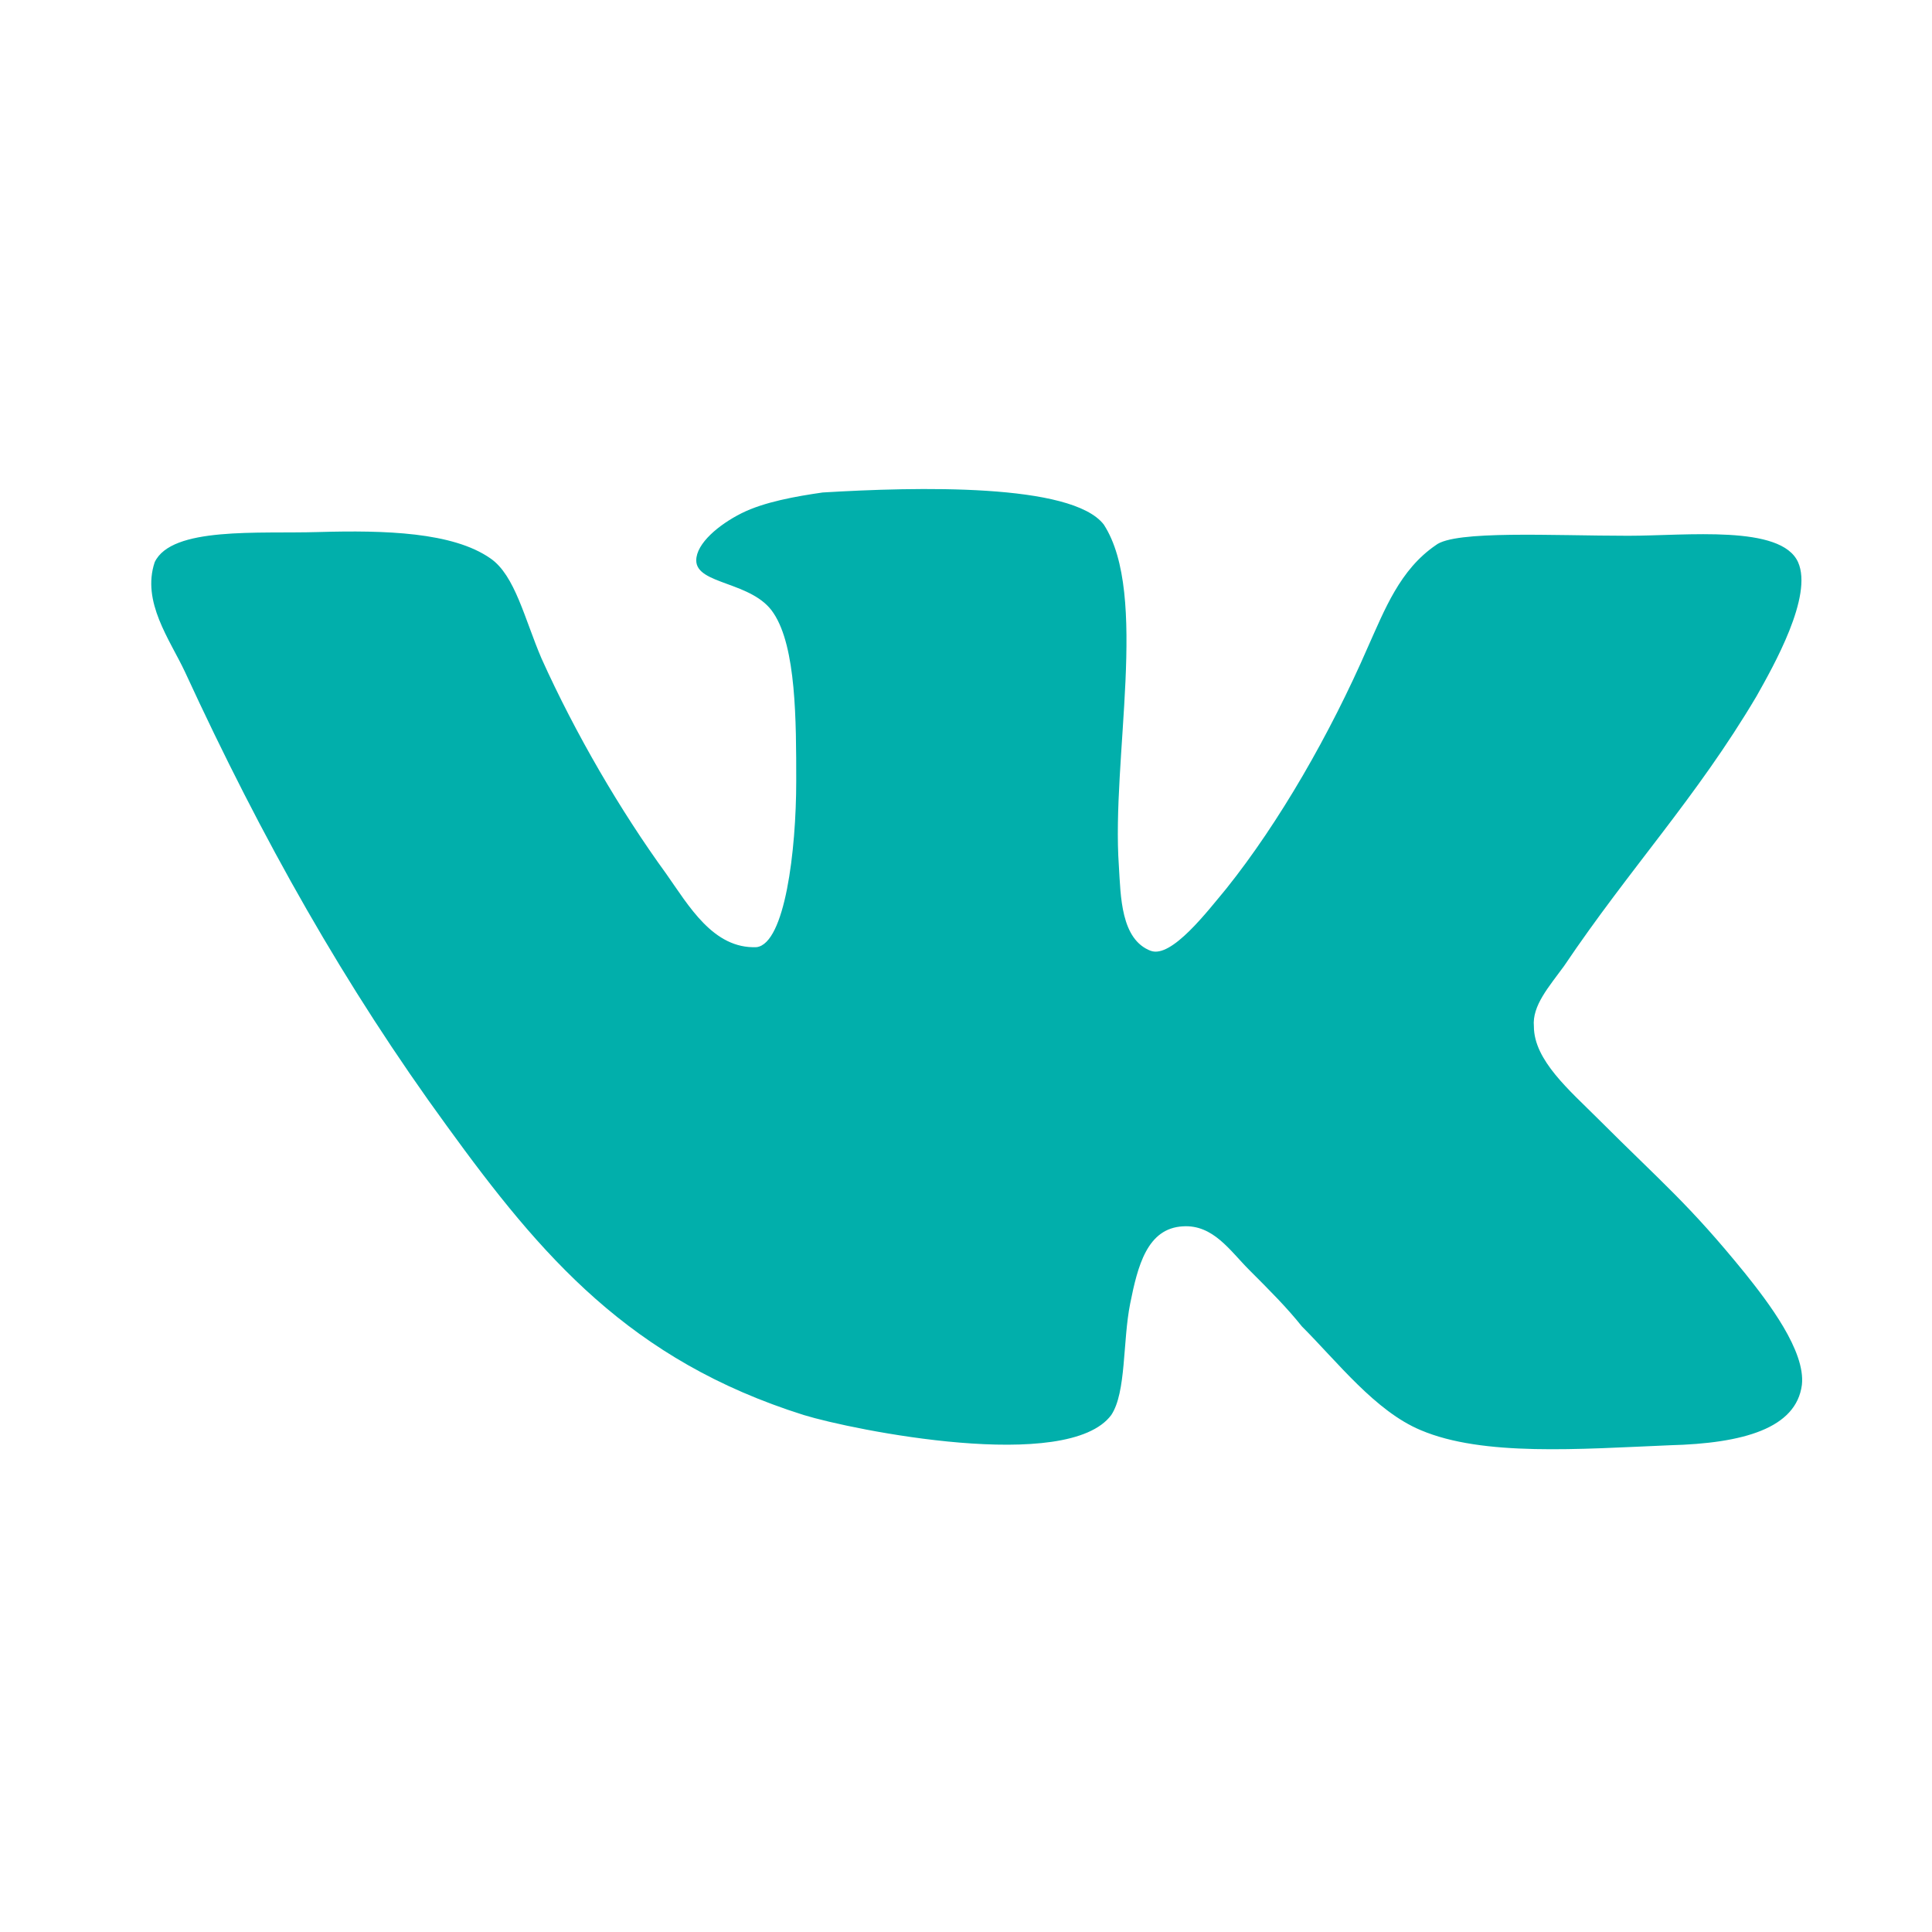
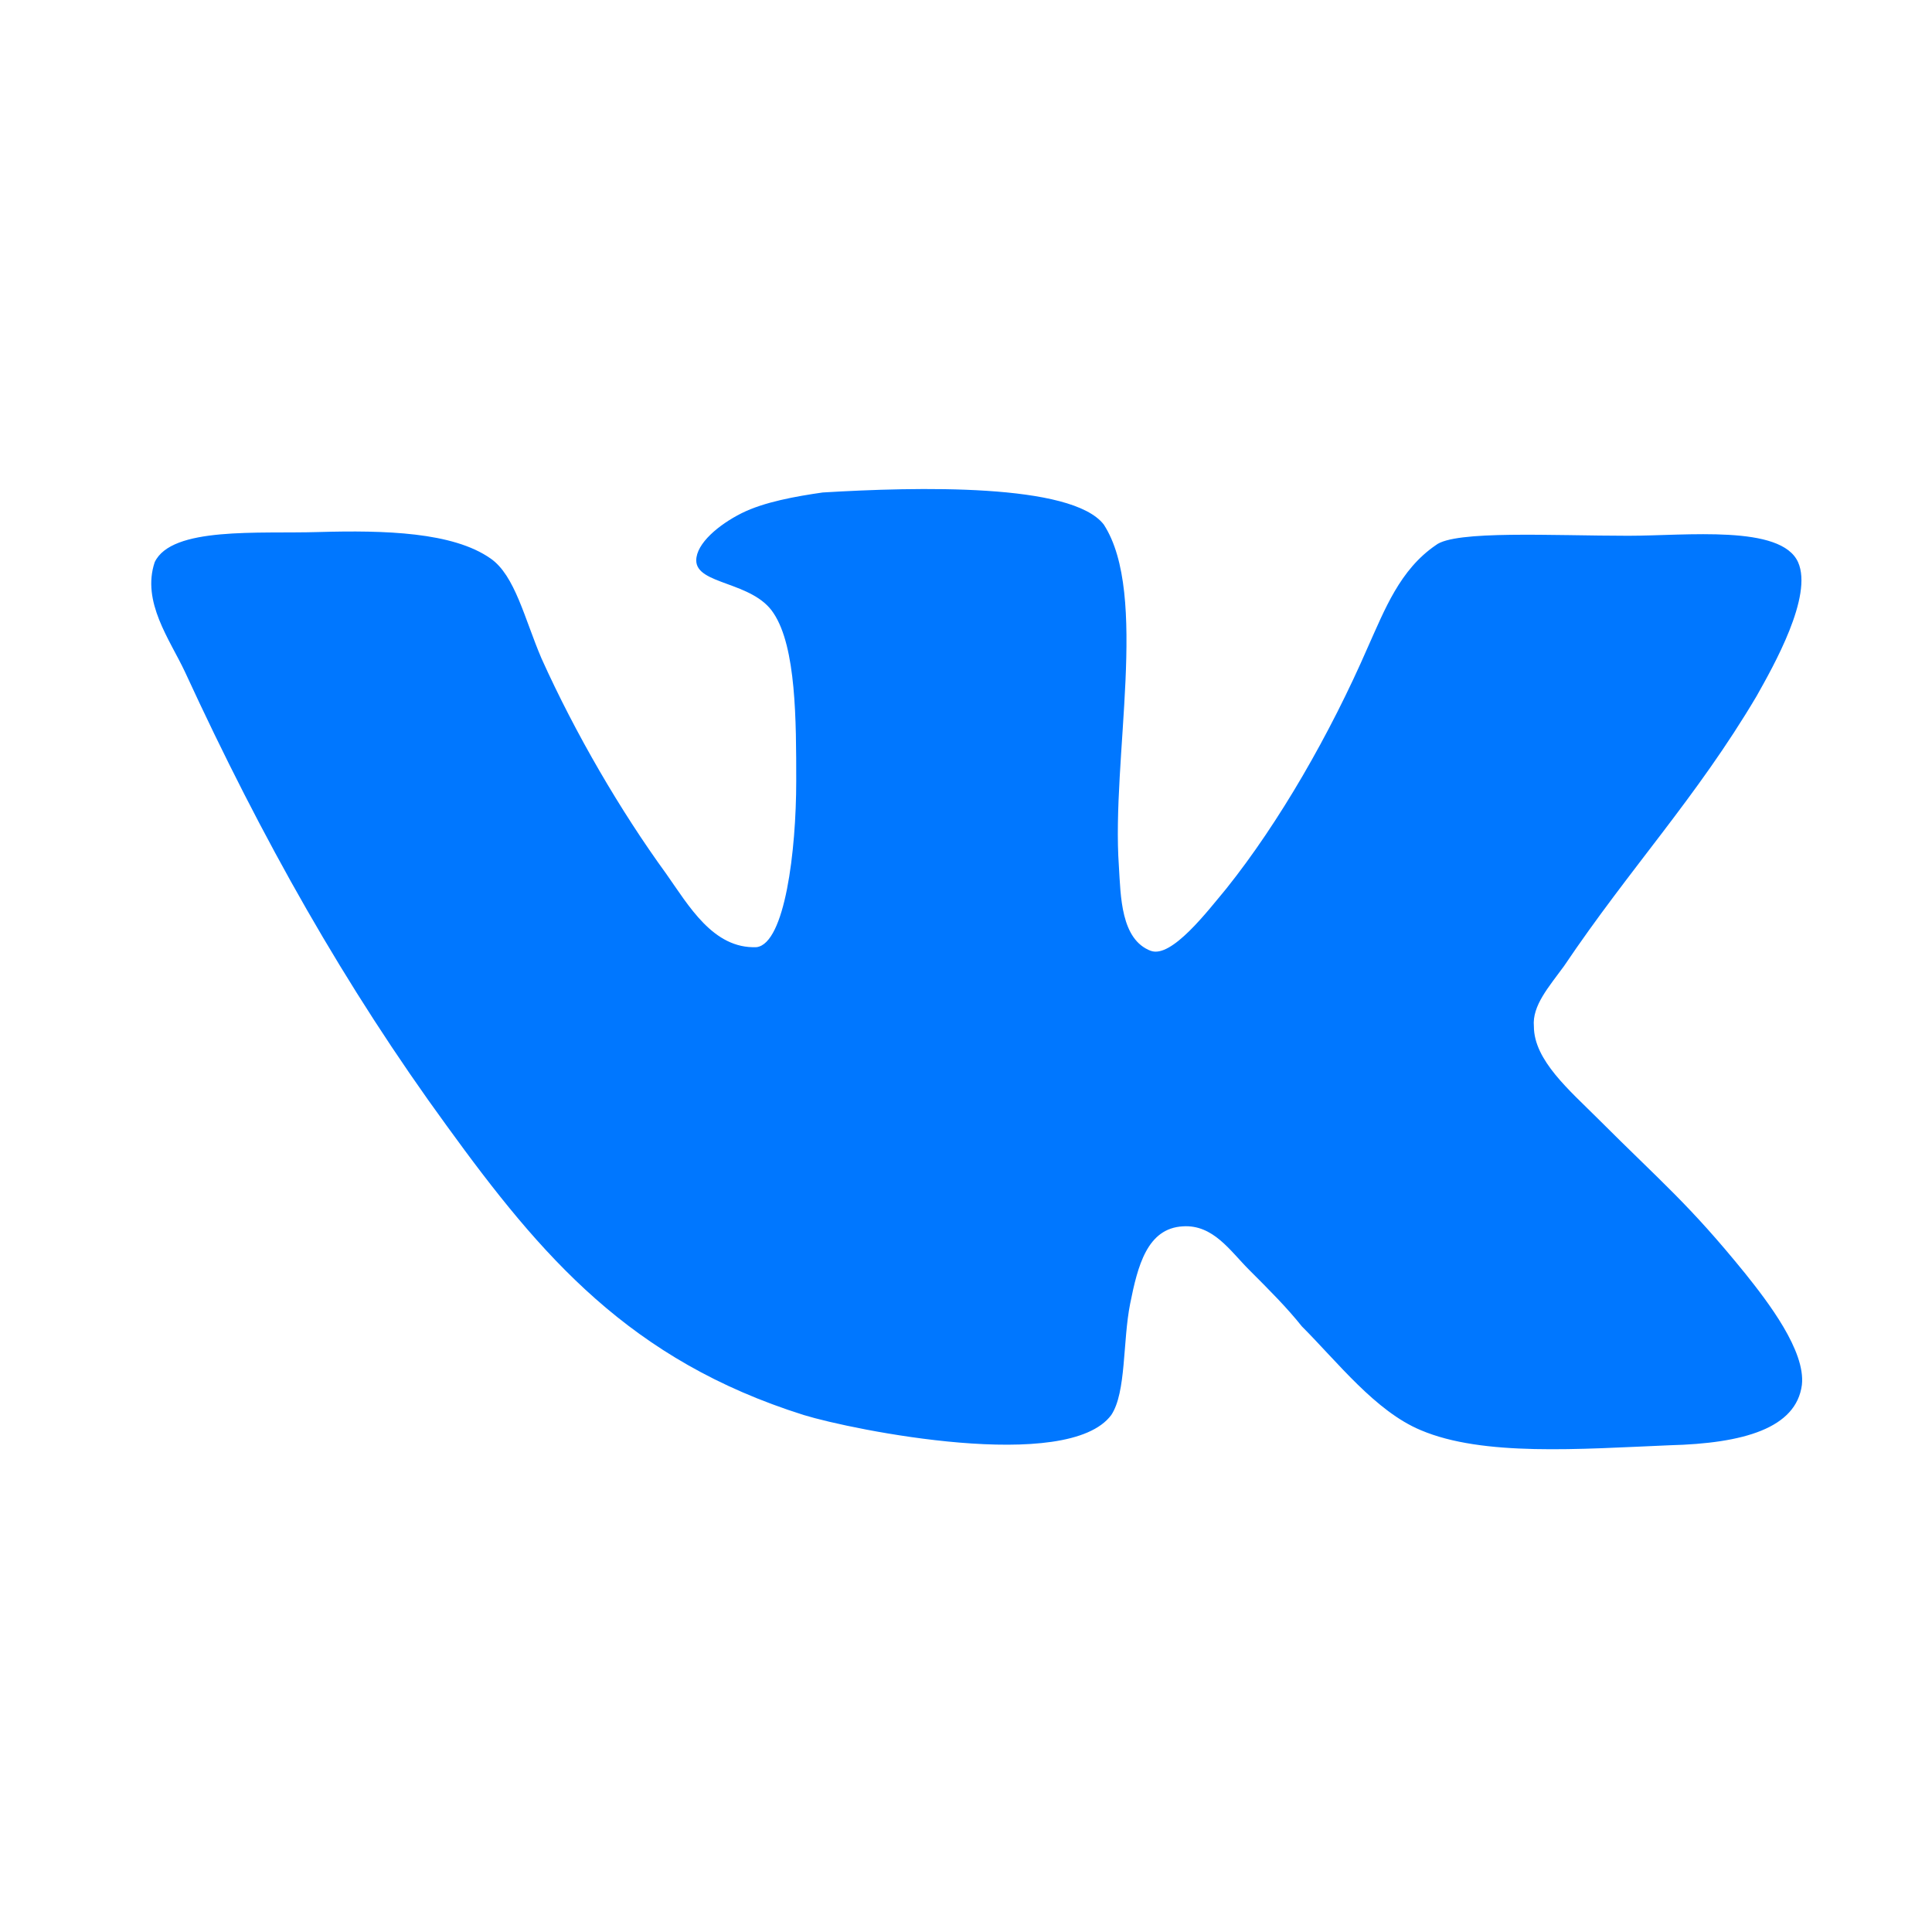
- <svg xmlns="http://www.w3.org/2000/svg" fill="#01afab" width="800px" height="800px" viewBox="-2.5 0 32 32" version="1.1">
+ <svg xmlns="http://www.w3.org/2000/svg" fill="#0077ff" width="800px" height="800px" viewBox="-2.5 0 32 32" version="1.1">
  <path d="M16.563 15.75c-0.5-0.188-0.5-0.906-0.531-1.406-0.125-1.781 0.5-4.5-0.25-5.656-0.531-0.688-3.094-0.625-4.656-0.531-0.438 0.063-0.969 0.156-1.344 0.344s-0.75 0.5-0.75 0.781c0 0.406 0.938 0.344 1.281 0.875 0.375 0.563 0.375 1.781 0.375 2.781 0 1.156-0.188 2.688-0.656 2.75-0.719 0.031-1.125-0.688-1.5-1.219-0.75-1.031-1.5-2.313-2.063-3.563-0.281-0.656-0.438-1.375-0.844-1.656-0.625-0.438-1.75-0.469-2.844-0.438-1 0.031-2.438-0.094-2.719 0.5-0.219 0.656 0.25 1.281 0.5 1.813 1.281 2.781 2.656 5.219 4.344 7.531 1.563 2.156 3.031 3.875 5.906 4.781 0.813 0.25 4.375 0.969 5.094 0 0.25-0.375 0.188-1.219 0.313-1.844s0.281-1.25 0.875-1.281c0.5-0.031 0.781 0.406 1.094 0.719 0.344 0.344 0.625 0.625 0.875 0.938 0.594 0.594 1.219 1.406 1.969 1.719 1.031 0.438 2.625 0.313 4.125 0.25 1.219-0.031 2.094-0.281 2.188-1 0.063-0.563-0.563-1.375-0.938-1.844-0.938-1.156-1.375-1.5-2.438-2.563-0.469-0.469-1.063-0.969-1.063-1.531-0.031-0.344 0.25-0.656 0.5-1 1.094-1.625 2.188-2.781 3.188-4.469 0.281-0.5 0.938-1.656 0.688-2.219-0.281-0.625-1.844-0.438-2.813-0.438-1.25 0-2.875-0.094-3.188 0.156-0.594 0.406-0.844 1.063-1.125 1.688-0.625 1.438-1.469 2.906-2.344 4-0.313 0.375-0.906 1.156-1.25 1.031z" />
</svg>
